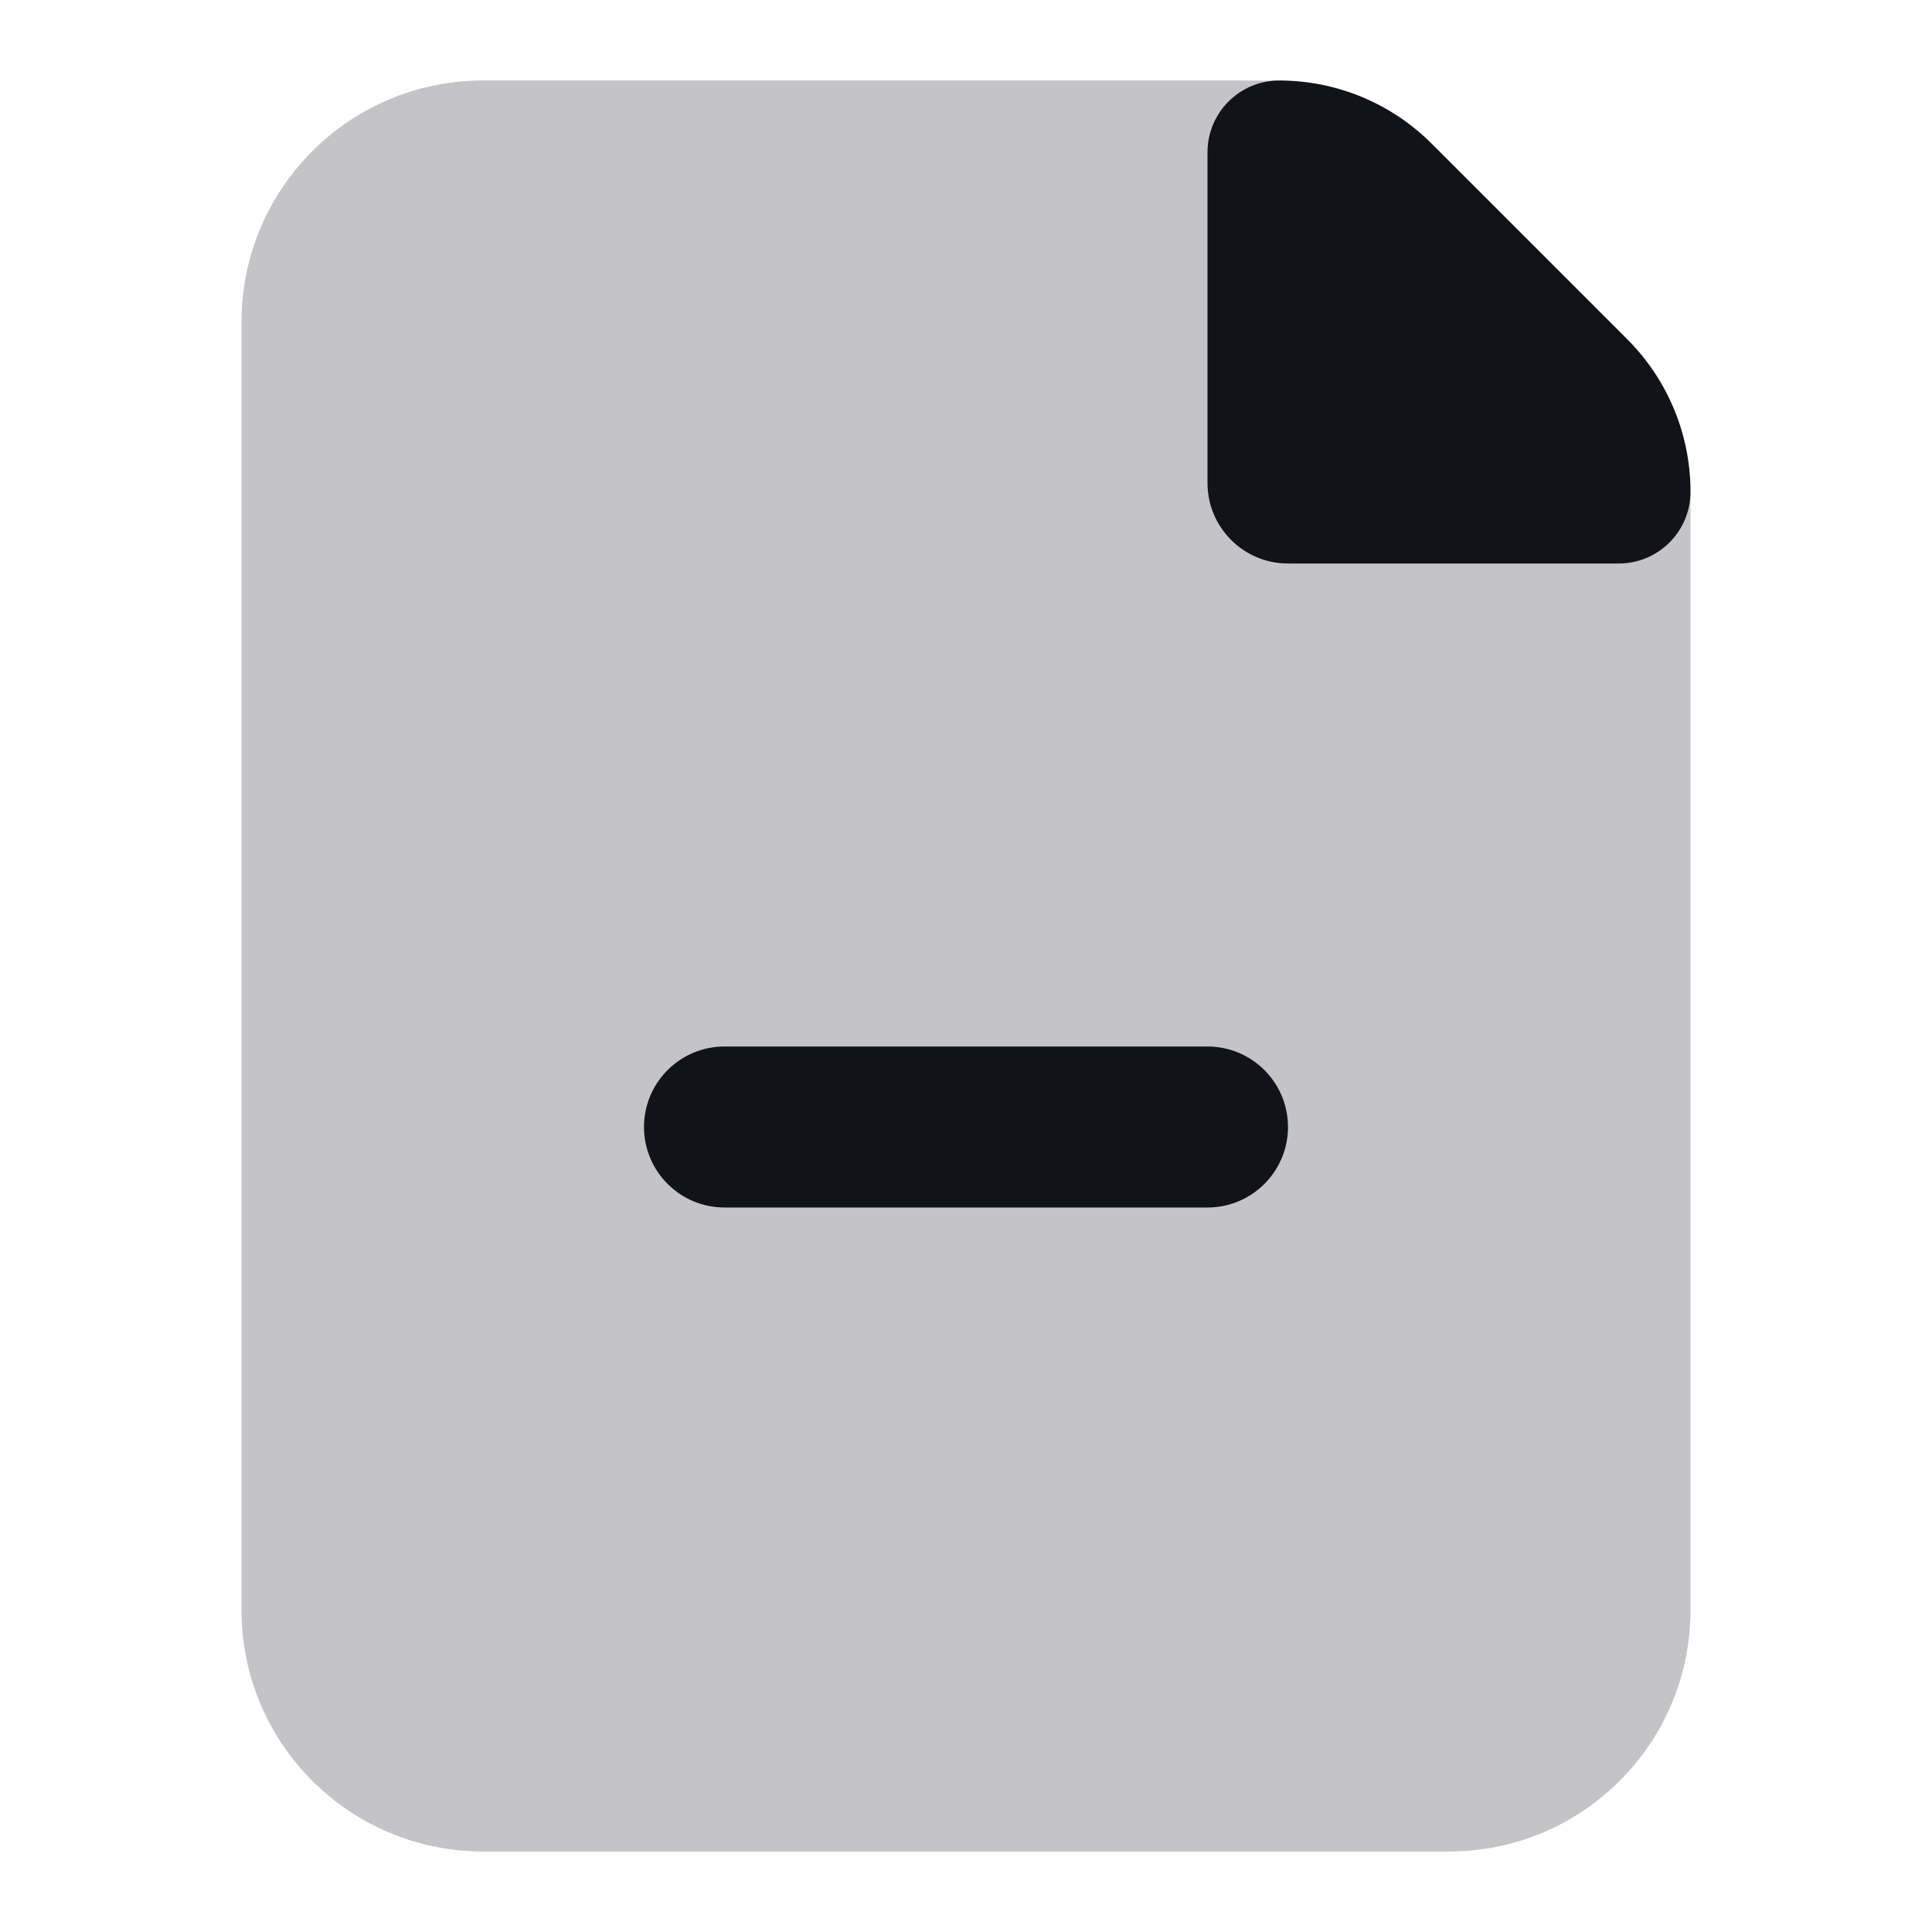
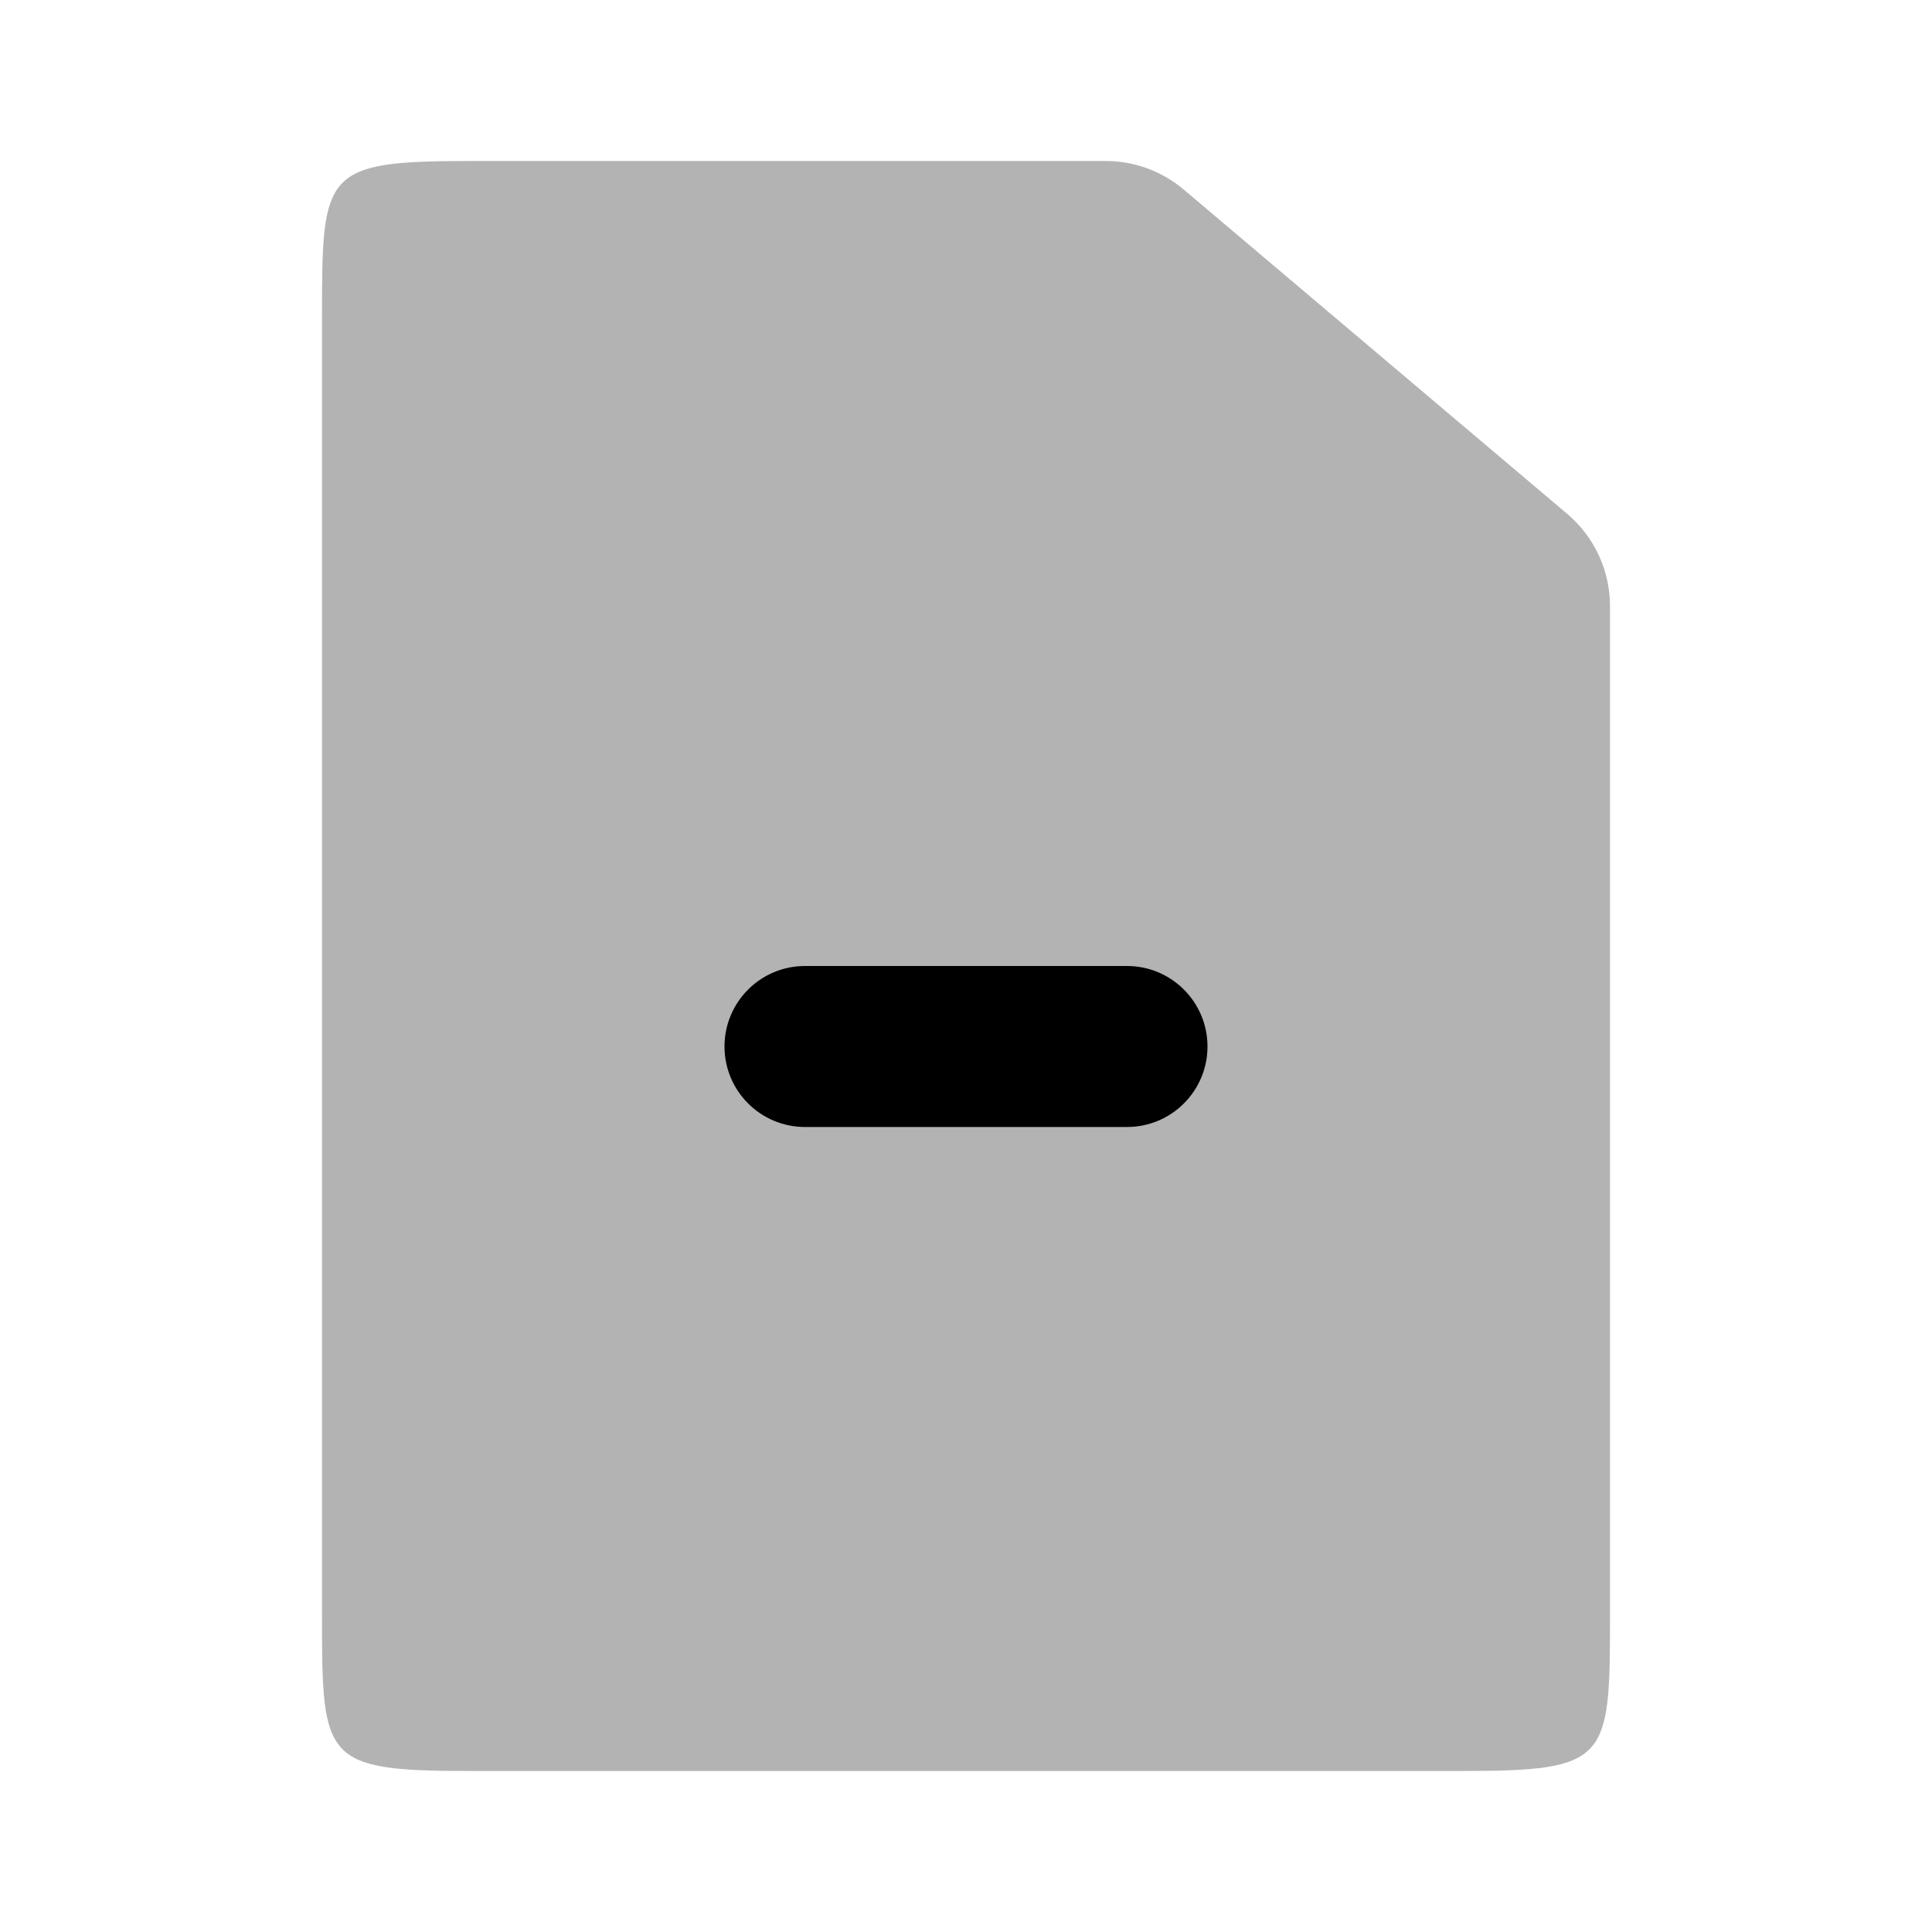
- <svg xmlns="http://www.w3.org/2000/svg" width="24" height="24" viewBox="0 0 24 24" fill="none">
-   <path opacity="0.25" d="M3 4C3 2.343 4.343 1 6 1H15.757C16.553 1 17.316 1.316 17.879 1.879L20.121 4.121C20.684 4.684 21 5.447 21 6.243V20C21 21.657 19.657 23 18 23H6C4.343 23 3 21.657 3 20V4Z" fill="#12131A" />
-   <path d="M15 1.892C15 1.399 15.399 1 15.892 1V1C16.601 1 17.282 1.282 17.784 1.784L20.216 4.216C20.718 4.718 21 5.399 21 6.108V6.108C21 6.601 20.601 7 20.108 7H16C15.448 7 15 6.552 15 6V1.892Z" fill="#12131A" />
-   <path d="M8 14C8 13.448 8.448 13 9 13H15C15.552 13 16 13.448 16 14V14C16 14.552 15.552 15 15 15H9C8.448 15 8 14.552 8 14V14Z" fill="#12131A" />
+ <svg xmlns="http://www.w3.org/2000/svg" width="24px" height="24px" viewBox="0 0 24 24" version="1.1">
+   <g id="Stockholm-icons-/-Files-/-File-minus" stroke="none" stroke-width="1" fill="none" fill-rule="evenodd">
+     <polygon id="Shape" points="0 0 24 0 24 24 0 24" />
+     <path d="M5.857,2 L13.736,2 C14.091,2 14.434,2.126 14.705,2.355 L19.469,6.384 C19.806,6.669 20,7.088 20,7.529 L20,20.083 C20,21.874 19.98,22 18.143,22 L5.857,22 C4.02,22 4,21.874 4,20.083 L4,3.917 C4,2.126 4.02,2 5.857,2 Z" id="Combined-Shape" fill="#000000" fill-rule="nonzero" opacity="0.3" />
+     <rect id="Rectangle-46" fill="#000000" x="9" y="12" width="6" height="2" rx="1" />
+   </g>
</svg>
